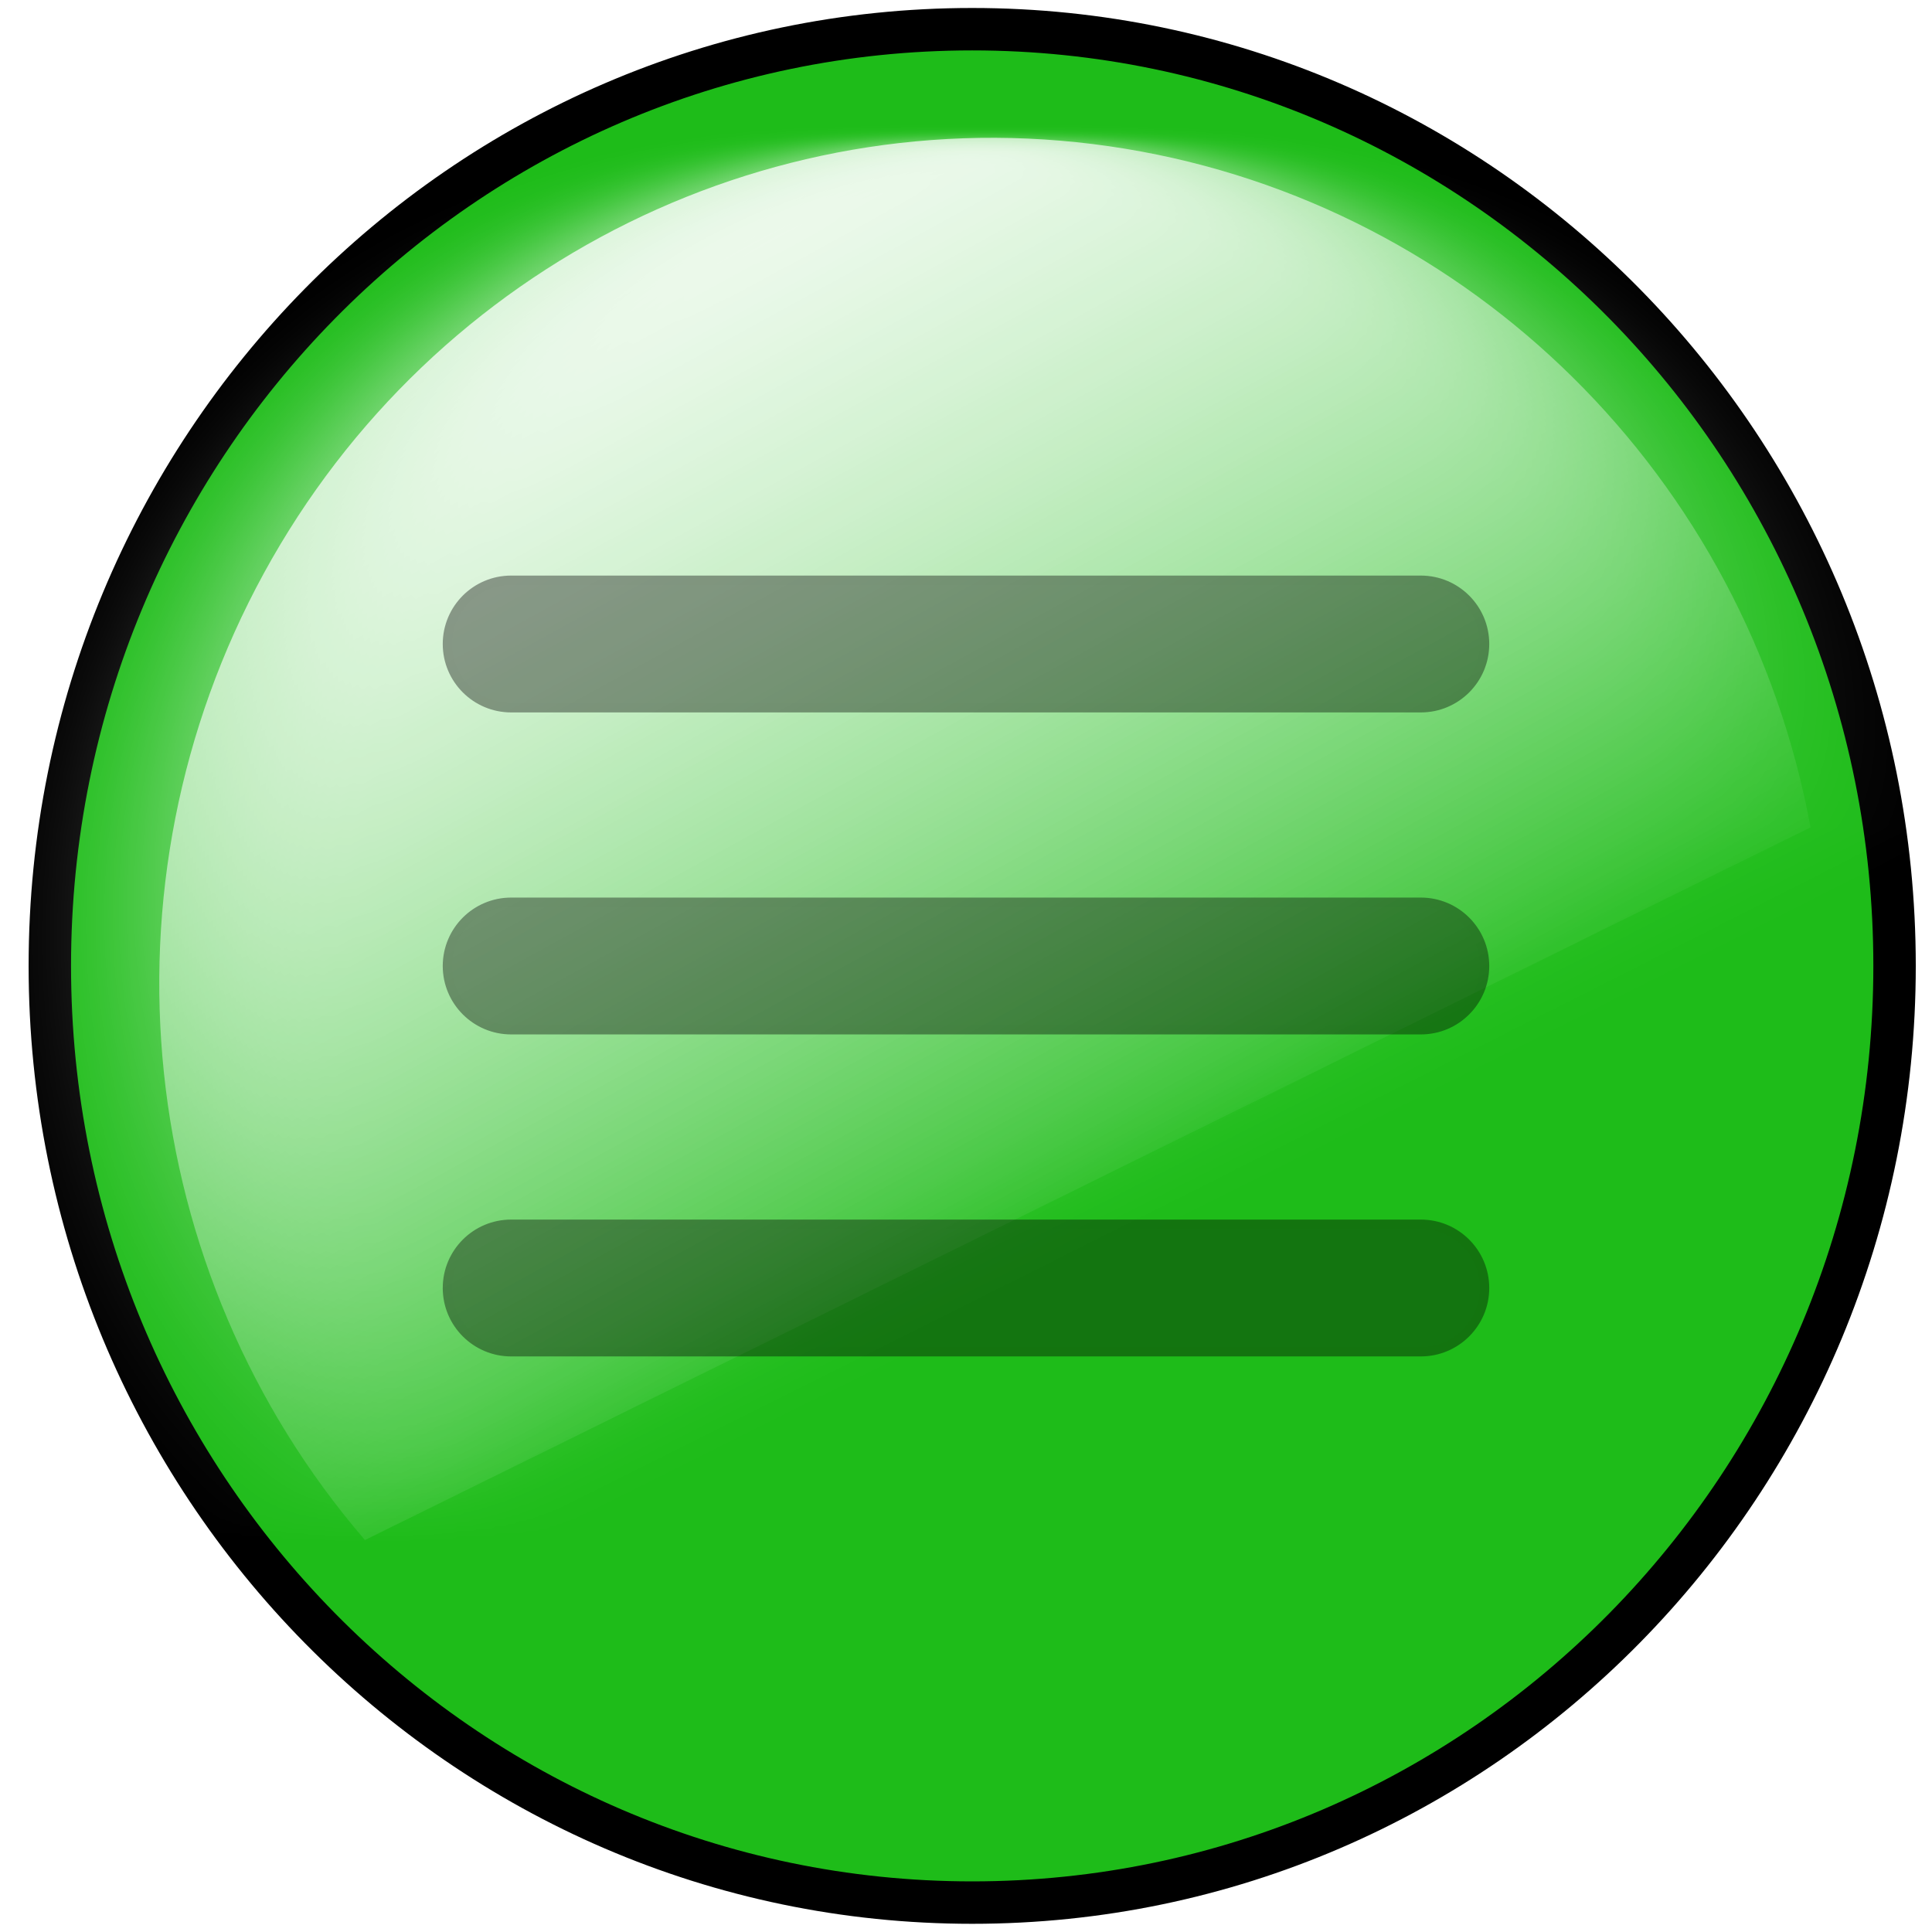
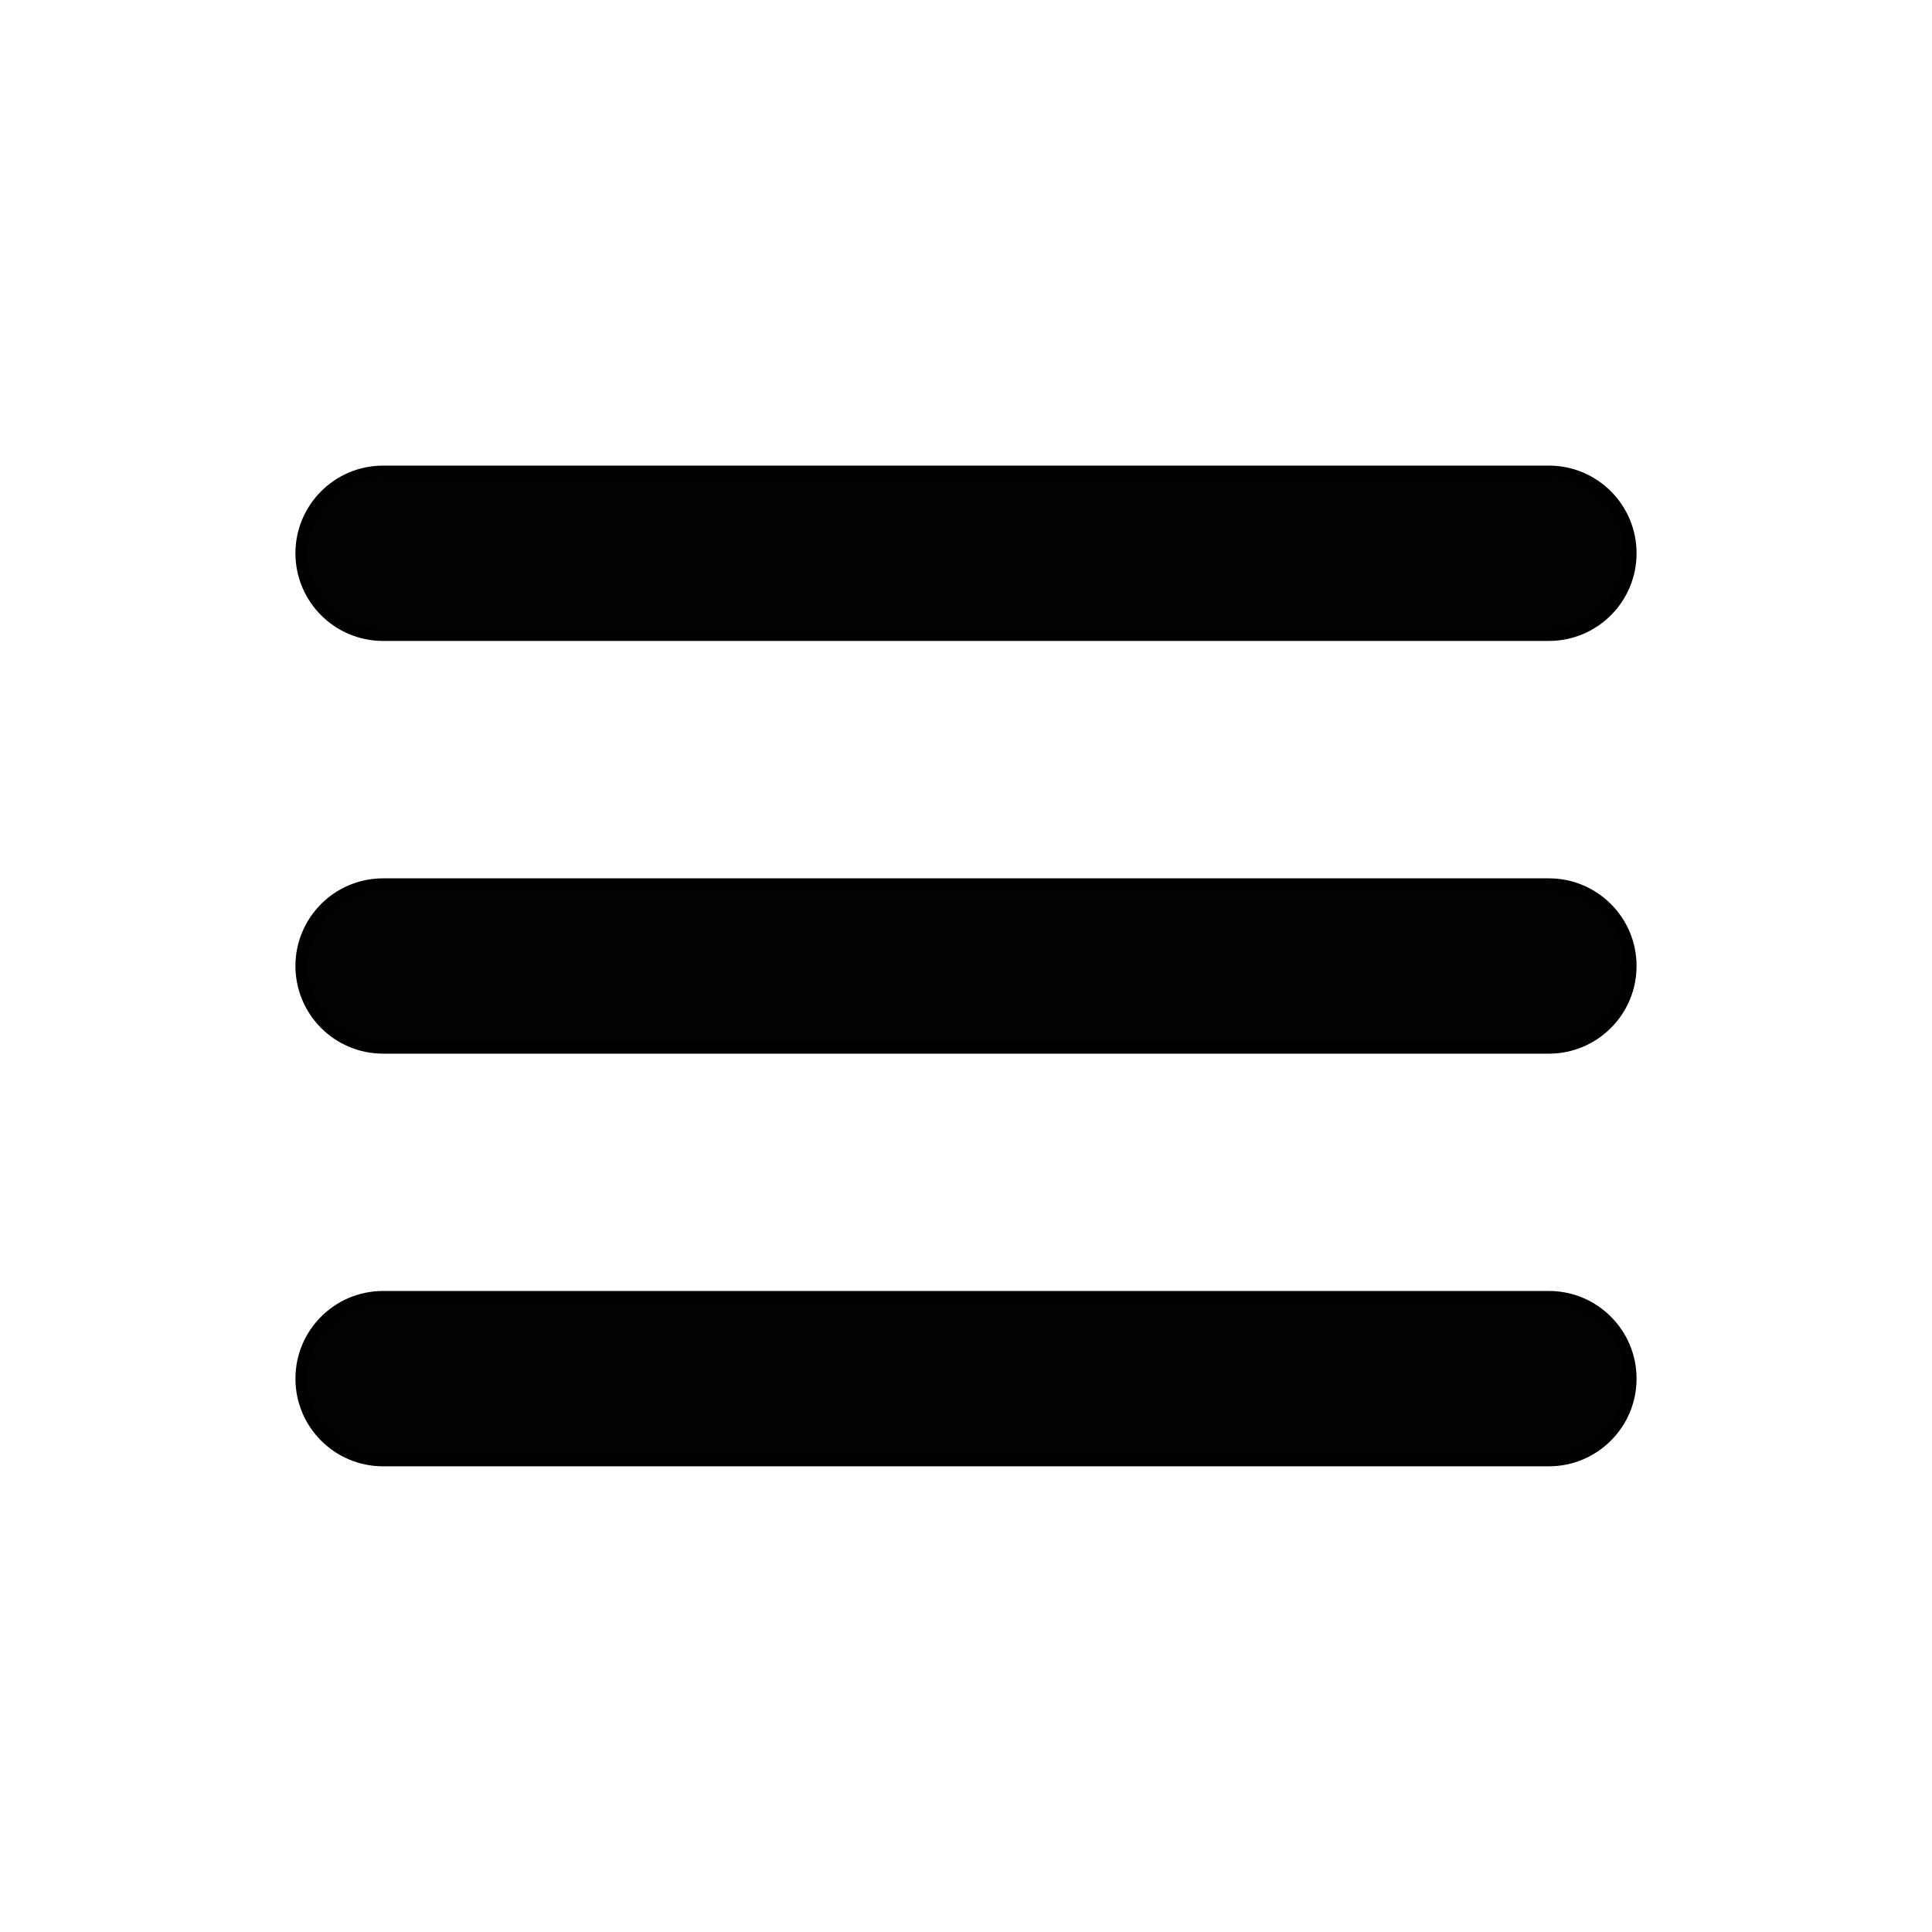
- <svg xmlns="http://www.w3.org/2000/svg" xmlns:xlink="http://www.w3.org/1999/xlink" width="24" height="24" viewBox="0 0 24 24" id="svg2" version="1.1">
+ <svg xmlns="http://www.w3.org/2000/svg" width="24" height="24" viewBox="0 0 24 24" id="svg2" version="1.1">
  <defs id="defs4">
    <filter style="color-interpolation-filters:sRGB" id="filter3798">
      <feGaussianBlur id="feGaussianBlur3800" stdDeviation="5" result="result91" />
      <feComposite id="feComposite3802" in2="result91" in="SourceGraphic" operator="over" />
    </filter>
    <linearGradient id="linearGradient3759">
      <stop style="stop-color:#ffffff;stop-opacity:1;" offset="0" id="stop3761" />
      <stop style="stop-color:#ffffff;stop-opacity:0;" offset="1" id="stop3763" />
    </linearGradient>
    <filter style="color-interpolation-filters:sRGB" id="filter4192">
      <feGaussianBlur id="feGaussianBlur4194" stdDeviation="5" result="result91" />
      <feComposite id="feComposite4196" in2="result91" in="SourceGraphic" operator="over" />
    </filter>
    <filter style="color-interpolation-filters:sRGB" id="filter3798-5">
      <feGaussianBlur id="feGaussianBlur3800-8" stdDeviation="5" result="result91" />
      <feComposite id="feComposite3802-8" in2="result91" in="SourceGraphic" operator="over" />
    </filter>
-     <linearGradient xlink:href="#linearGradient3759" id="linearGradient4065" gradientUnits="userSpaceOnUse" x1="235.175" y1="553.73" x2="261.176" y2="438.678" />
-     <filter style="color-interpolation-filters:sRGB" id="filter3798-5-2">
+     <filter style="color-interpolation-filters:sRGB" id="filter3798-5-2" x="-0.091" y="-0.121" width="1.183" height="1.242">
      <feGaussianBlur id="feGaussianBlur3800-8-4" stdDeviation="5" result="result91" />
      <feComposite id="feComposite3802-8-9" in2="result91" in="SourceGraphic" operator="over" />
    </filter>
  </defs>
-   <g id="layer2" style="display:inline" transform="translate(-14.52806,-241.2333)">
-     <ellipse ry="11.636" rx="11.458" cy="253.232" cx="26.605" style="display:inline;fill:#06b500;fill-opacity:0.901;fill-rule:evenodd;stroke:#000000;stroke-width:0.527;stroke-linecap:butt;stroke-linejoin:miter;stroke-miterlimit:4;stroke-dasharray:none;stroke-opacity:1" id="path2985" />
+   <g id="layer4" style="display:inline;opacity:1">
+     <rect style="color:#000000;clip-rule:nonzero;display:inline;overflow:visible;visibility:visible;opacity:1;isolation:auto;mix-blend-mode:normal;color-interpolation:sRGB;color-interpolation-filters:linearRGB;solid-color:#000000;solid-opacity:1;vector-effect:none;fill:#000000;fill-opacity:0.992;fill-rule:evenodd;stroke:#000000;stroke-width:0.146;stroke-linecap:butt;stroke-linejoin:miter;stroke-miterlimit:4;stroke-dasharray:none;stroke-dashoffset:0;stroke-opacity:1;marker:none;color-rendering:auto;image-rendering:auto;shape-rendering:auto;text-rendering:auto;enable-background:accumulate" id="rect895" width="16.514" height="2.032" x="3.743" y="5.857" ry="1.016" />
+     <rect ry="1.016" y="10.984" x="3.743" height="2.032" width="16.514" id="rect842" style="color:#000000;clip-rule:nonzero;display:inline;overflow:visible;visibility:visible;opacity:1;isolation:auto;mix-blend-mode:normal;color-interpolation:sRGB;color-interpolation-filters:linearRGB;solid-color:#000000;solid-opacity:1;vector-effect:none;fill:#000000;fill-opacity:0.992;fill-rule:evenodd;stroke:#000000;stroke-width:0.146;stroke-linecap:butt;stroke-linejoin:miter;stroke-miterlimit:4;stroke-dasharray:none;stroke-dashoffset:0;stroke-opacity:1;marker:none;color-rendering:auto;image-rendering:auto;shape-rendering:auto;text-rendering:auto;enable-background:accumulate" />
+     <rect style="color:#000000;clip-rule:nonzero;display:inline;overflow:visible;visibility:visible;opacity:1;isolation:auto;mix-blend-mode:normal;color-interpolation:sRGB;color-interpolation-filters:linearRGB;solid-color:#000000;solid-opacity:1;vector-effect:none;fill:#000000;fill-opacity:0.992;fill-rule:evenodd;stroke:#000000;stroke-width:0.146;stroke-linecap:butt;stroke-linejoin:miter;stroke-miterlimit:4;stroke-dasharray:none;stroke-dashoffset:0;stroke-opacity:1;marker:none;color-rendering:auto;image-rendering:auto;shape-rendering:auto;text-rendering:auto;enable-background:accumulate" id="rect844" width="16.514" height="2.032" x="3.743" y="16.11" ry="1.016" />
  </g>
-   <g id="layer3" transform="translate(-14.52806,-241.2333)" style="display:inline;opacity:1">
-     <path d="m 314.286,460.934 a 65.714,65.714 0 0 1 -43.418,61.816 65.714,65.714 0 0 1 -72.881,-19.869 65.714,65.714 0 0 1 -6.038,-75.299" id="path2989" style="display:inline;opacity:1;fill:url(#linearGradient4065);fill-opacity:1;fill-rule:evenodd;stroke:none;stroke-opacity:1;filter:url(#filter3798-5-2)" transform="matrix(-0.118551,0.1051913,-0.1035831,-0.1203916,104.0653,282.7967)" />
-   </g>
-   <g id="layer4" style="display:inline;opacity:0.38">
-     <rect style="color:#000000;clip-rule:nonzero;display:inline;overflow:visible;visibility:visible;opacity:1;isolation:auto;mix-blend-mode:normal;color-interpolation:sRGB;color-interpolation-filters:linearRGB;solid-color:#000000;solid-opacity:1;vector-effect:none;fill:#000000;fill-opacity:0.992;fill-rule:evenodd;stroke:#000000;stroke-width:0.114;stroke-linecap:butt;stroke-linejoin:miter;stroke-miterlimit:4;stroke-dasharray:none;stroke-dashoffset:0;stroke-opacity:1;marker:none;color-rendering:auto;image-rendering:auto;shape-rendering:auto;text-rendering:auto;enable-background:accumulate" id="rect895" width="12.886" height="1.586" x="5.557" y="7.207" ry="0.793" />
-     <rect ry="0.793" y="11.207" x="5.557" height="1.586" width="12.886" id="rect842" style="color:#000000;clip-rule:nonzero;display:inline;overflow:visible;visibility:visible;opacity:1;isolation:auto;mix-blend-mode:normal;color-interpolation:sRGB;color-interpolation-filters:linearRGB;solid-color:#000000;solid-opacity:1;vector-effect:none;fill:#000000;fill-opacity:0.992;fill-rule:evenodd;stroke:#000000;stroke-width:0.114;stroke-linecap:butt;stroke-linejoin:miter;stroke-miterlimit:4;stroke-dasharray:none;stroke-dashoffset:0;stroke-opacity:1;marker:none;color-rendering:auto;image-rendering:auto;shape-rendering:auto;text-rendering:auto;enable-background:accumulate" />
-     <rect style="color:#000000;clip-rule:nonzero;display:inline;overflow:visible;visibility:visible;opacity:1;isolation:auto;mix-blend-mode:normal;color-interpolation:sRGB;color-interpolation-filters:linearRGB;solid-color:#000000;solid-opacity:1;vector-effect:none;fill:#000000;fill-opacity:0.992;fill-rule:evenodd;stroke:#000000;stroke-width:0.114;stroke-linecap:butt;stroke-linejoin:miter;stroke-miterlimit:4;stroke-dasharray:none;stroke-dashoffset:0;stroke-opacity:1;marker:none;color-rendering:auto;image-rendering:auto;shape-rendering:auto;text-rendering:auto;enable-background:accumulate" id="rect844" width="12.886" height="1.586" x="5.557" y="15.207" ry="0.793" />
-   </g>
+   <g id="layer2" style="display:inline" transform="translate(-14.52806,-241.2333)" />
</svg>
